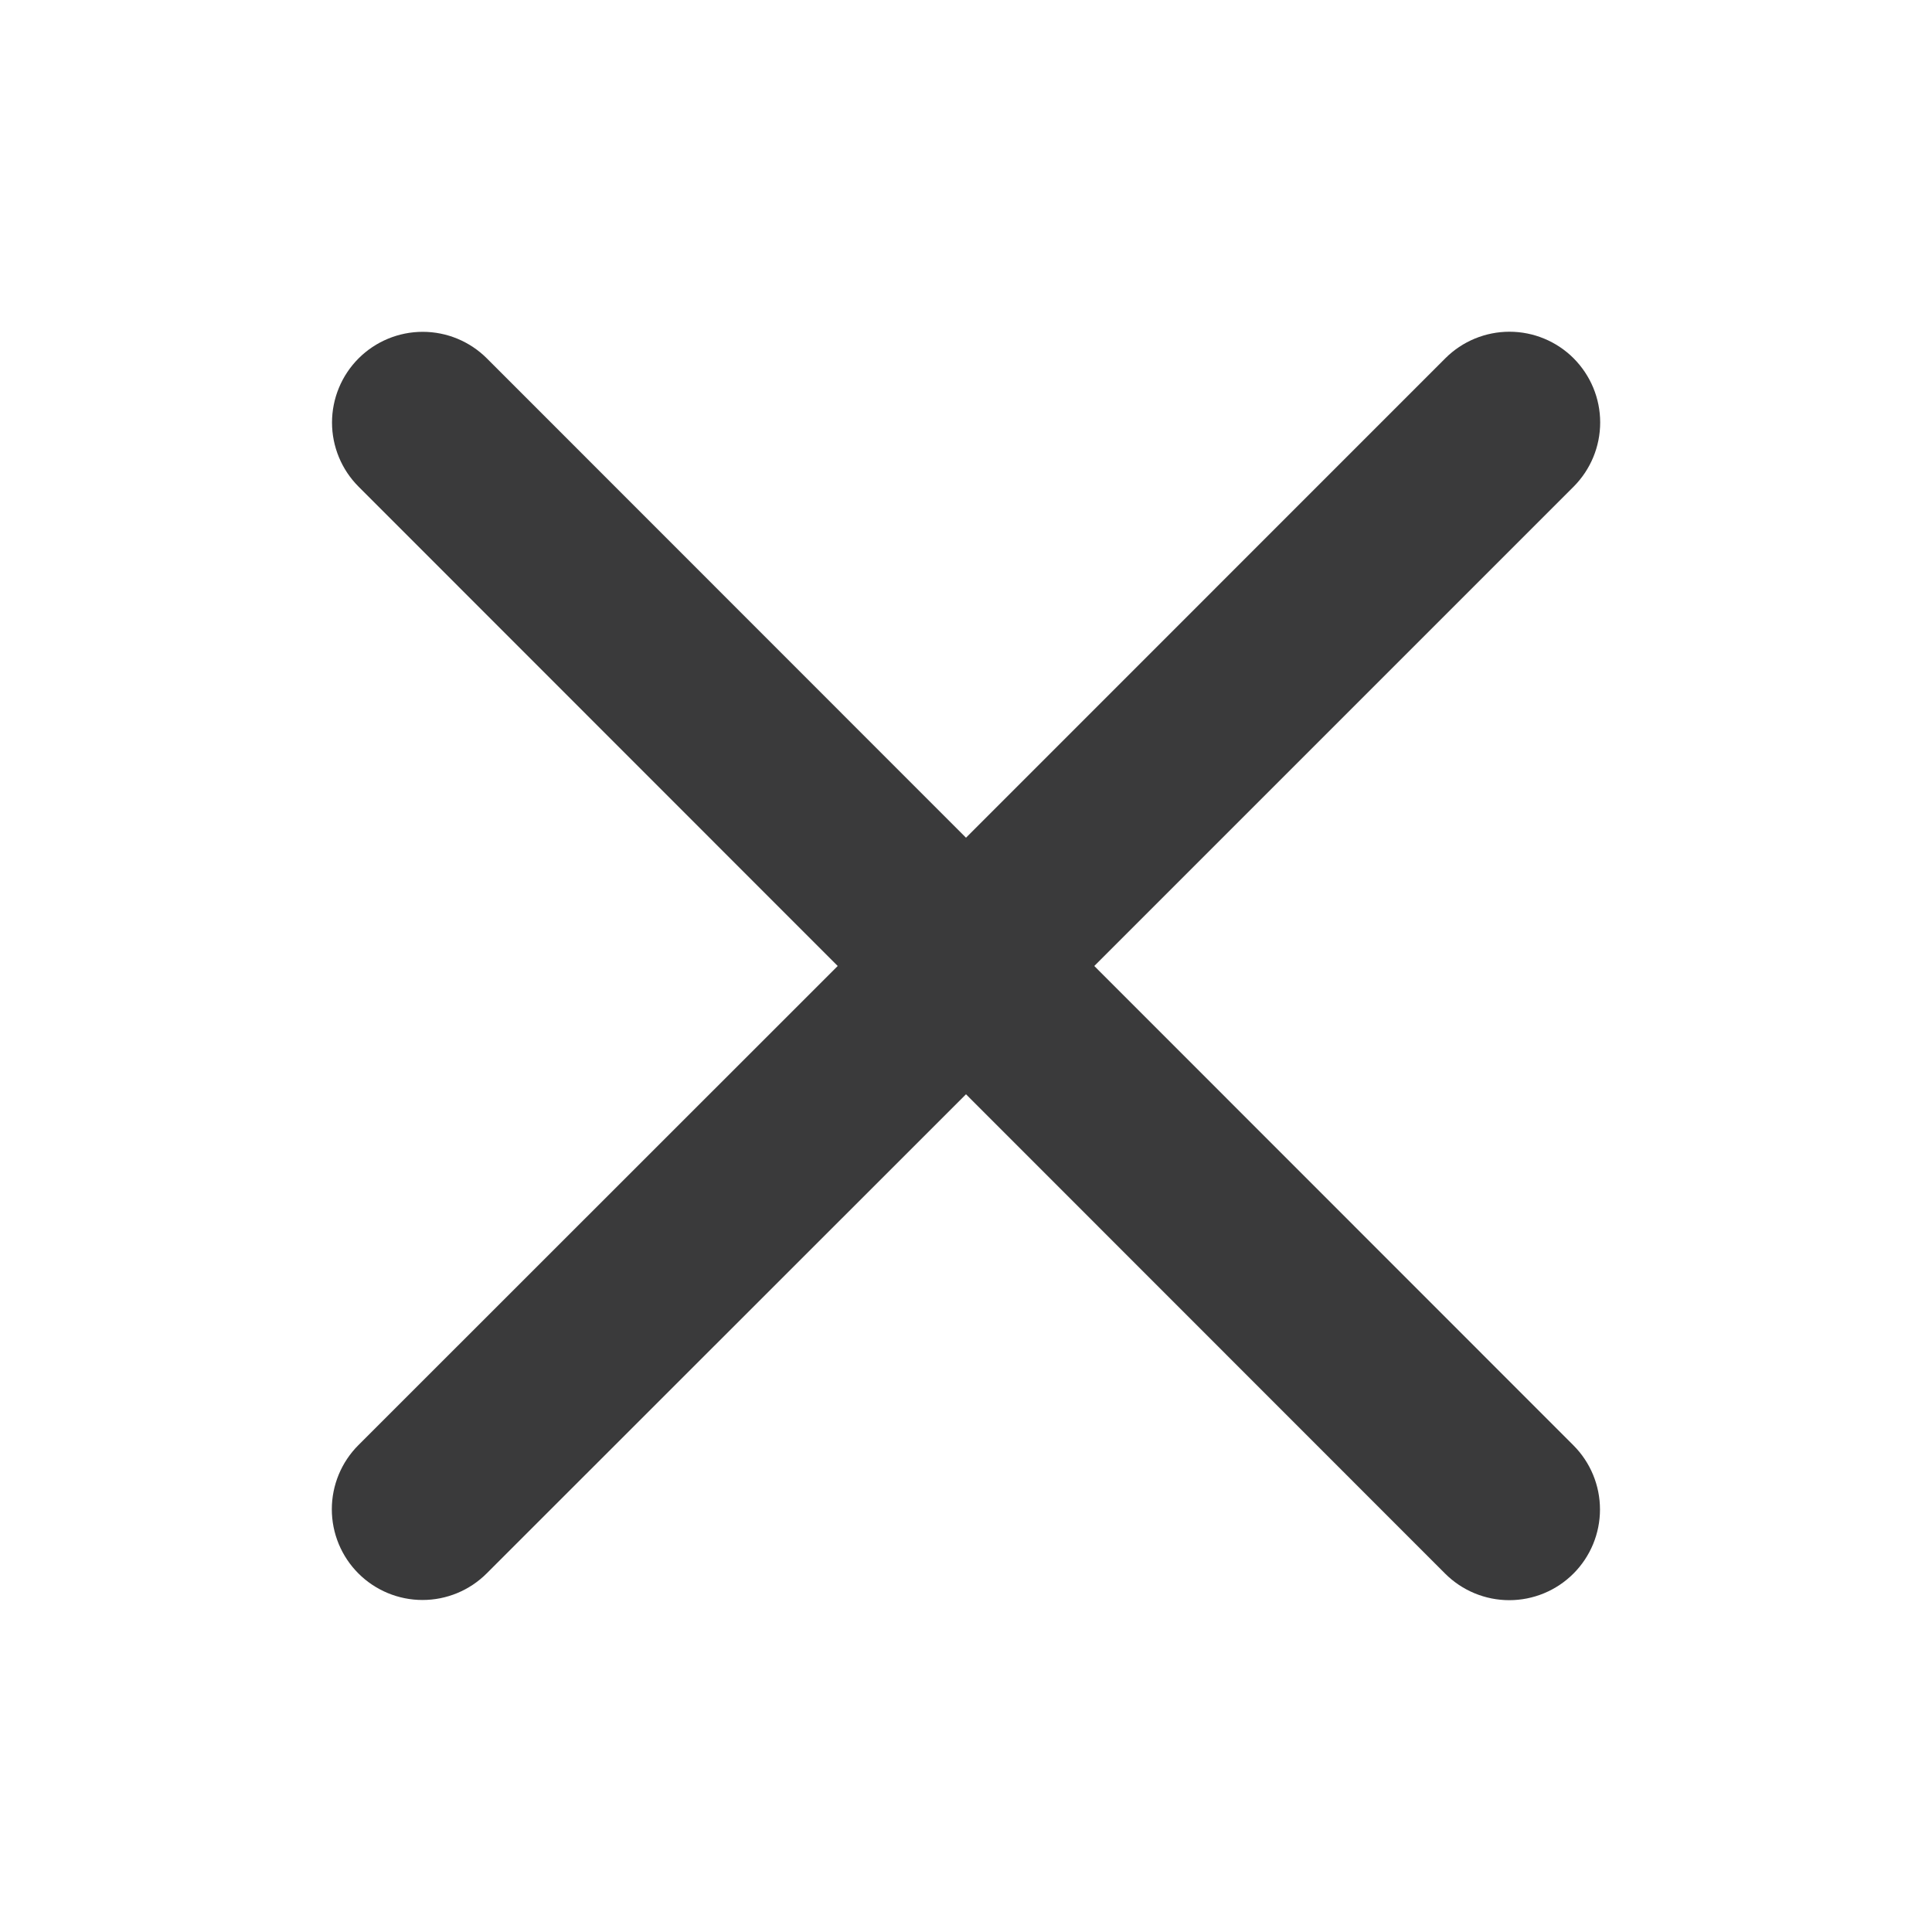
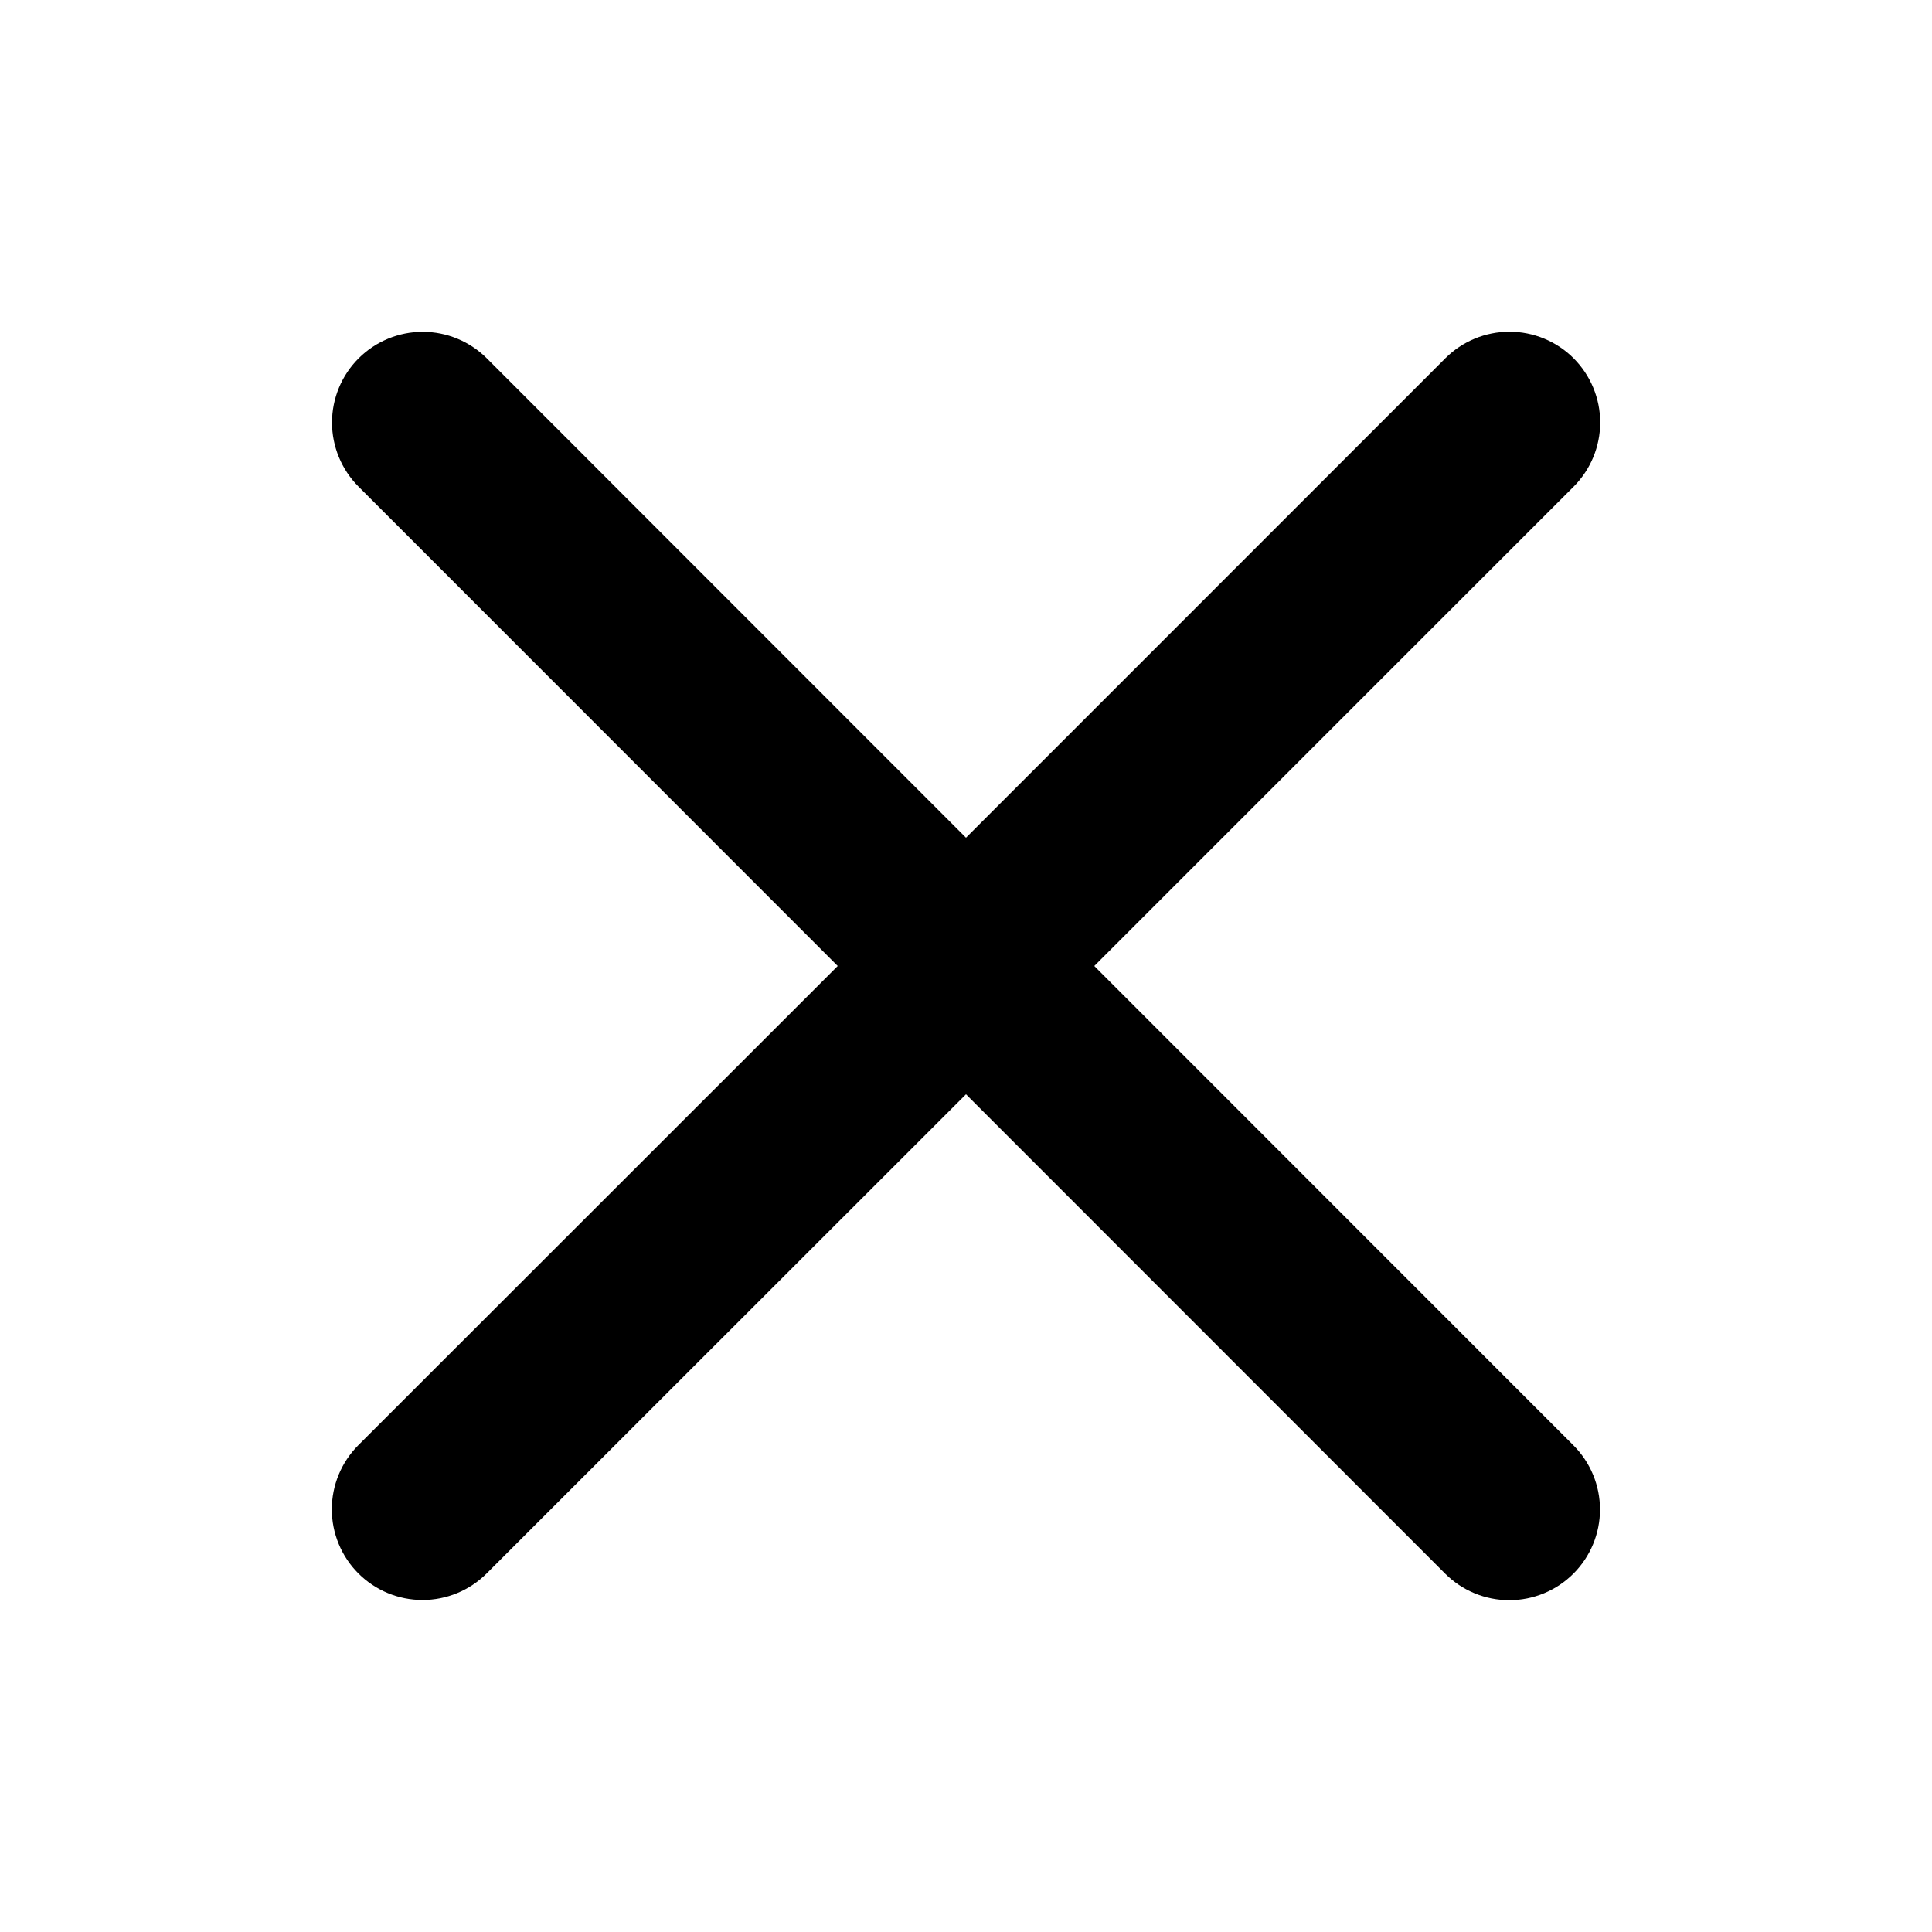
<svg xmlns="http://www.w3.org/2000/svg" width="20" height="20" viewBox="0 0 20 20" fill="none">
-   <path d="M16.288 14.962C16.464 15.138 16.563 15.377 16.563 15.626C16.563 15.875 16.464 16.114 16.288 16.29C16.112 16.466 15.873 16.565 15.624 16.565C15.375 16.565 15.136 16.466 14.96 16.29L10 11.328L5.038 16.288C4.862 16.464 4.623 16.563 4.374 16.563C4.125 16.563 3.886 16.464 3.71 16.288C3.534 16.112 3.435 15.873 3.435 15.624C3.435 15.375 3.534 15.136 3.71 14.96L8.672 10L3.712 5.038C3.536 4.862 3.437 4.623 3.437 4.374C3.437 4.125 3.536 3.886 3.712 3.71C3.888 3.534 4.127 3.435 4.376 3.435C4.625 3.435 4.864 3.534 5.04 3.71L10 8.672L14.962 3.709C15.138 3.533 15.377 3.434 15.626 3.434C15.875 3.434 16.114 3.533 16.29 3.709C16.466 3.886 16.565 4.124 16.565 4.373C16.565 4.623 16.466 4.861 16.29 5.038L11.328 10L16.288 14.962Z" fill="#3A3A3B" />
+   <path d="M16.288 14.962C16.464 15.138 16.563 15.377 16.563 15.626C16.563 15.875 16.464 16.114 16.288 16.29C16.112 16.466 15.873 16.565 15.624 16.565C15.375 16.565 15.136 16.466 14.96 16.29L10 11.328L5.038 16.288C4.862 16.464 4.623 16.563 4.374 16.563C4.125 16.563 3.886 16.464 3.71 16.288C3.534 16.112 3.435 15.873 3.435 15.624C3.435 15.375 3.534 15.136 3.71 14.96L8.672 10L3.712 5.038C3.536 4.862 3.437 4.623 3.437 4.374C3.437 4.125 3.536 3.886 3.712 3.71C3.888 3.534 4.127 3.435 4.376 3.435C4.625 3.435 4.864 3.534 5.04 3.71L10 8.672L14.962 3.709C15.138 3.533 15.377 3.434 15.626 3.434C15.875 3.434 16.114 3.533 16.29 3.709C16.466 3.886 16.565 4.124 16.565 4.373C16.565 4.623 16.466 4.861 16.29 5.038L11.328 10L16.288 14.962Z" fill="currentColor" />
</svg>
